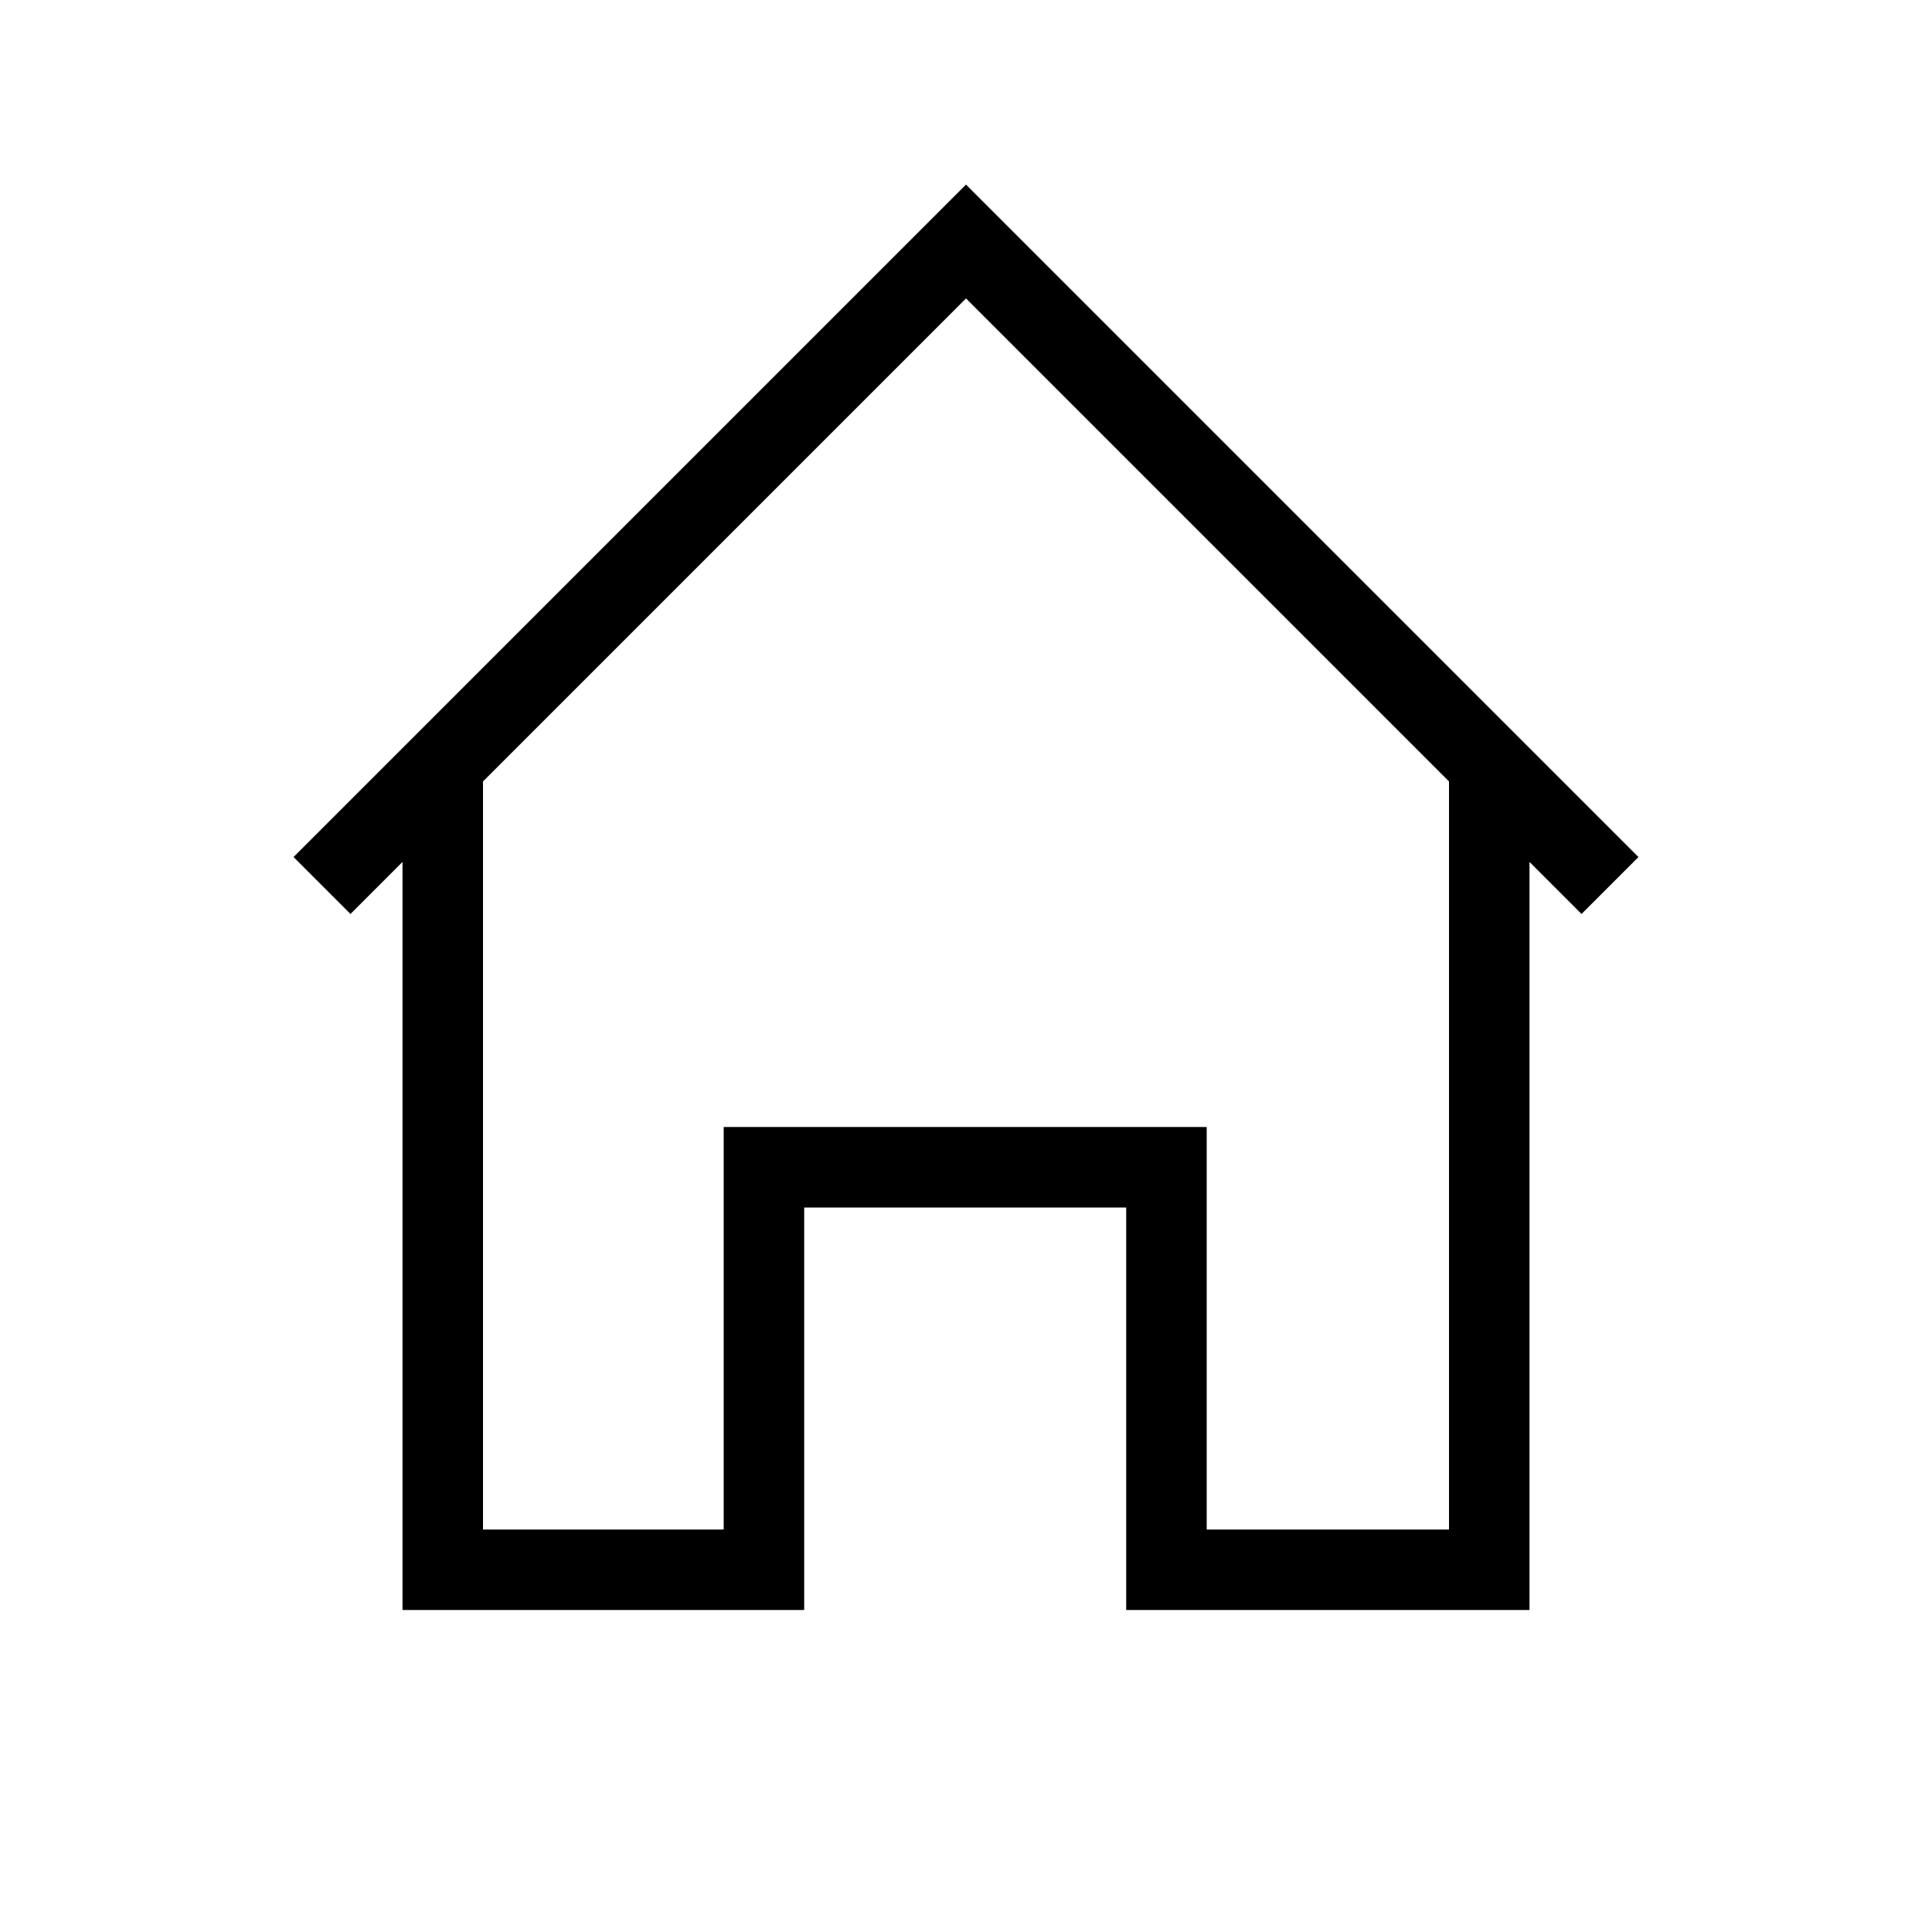
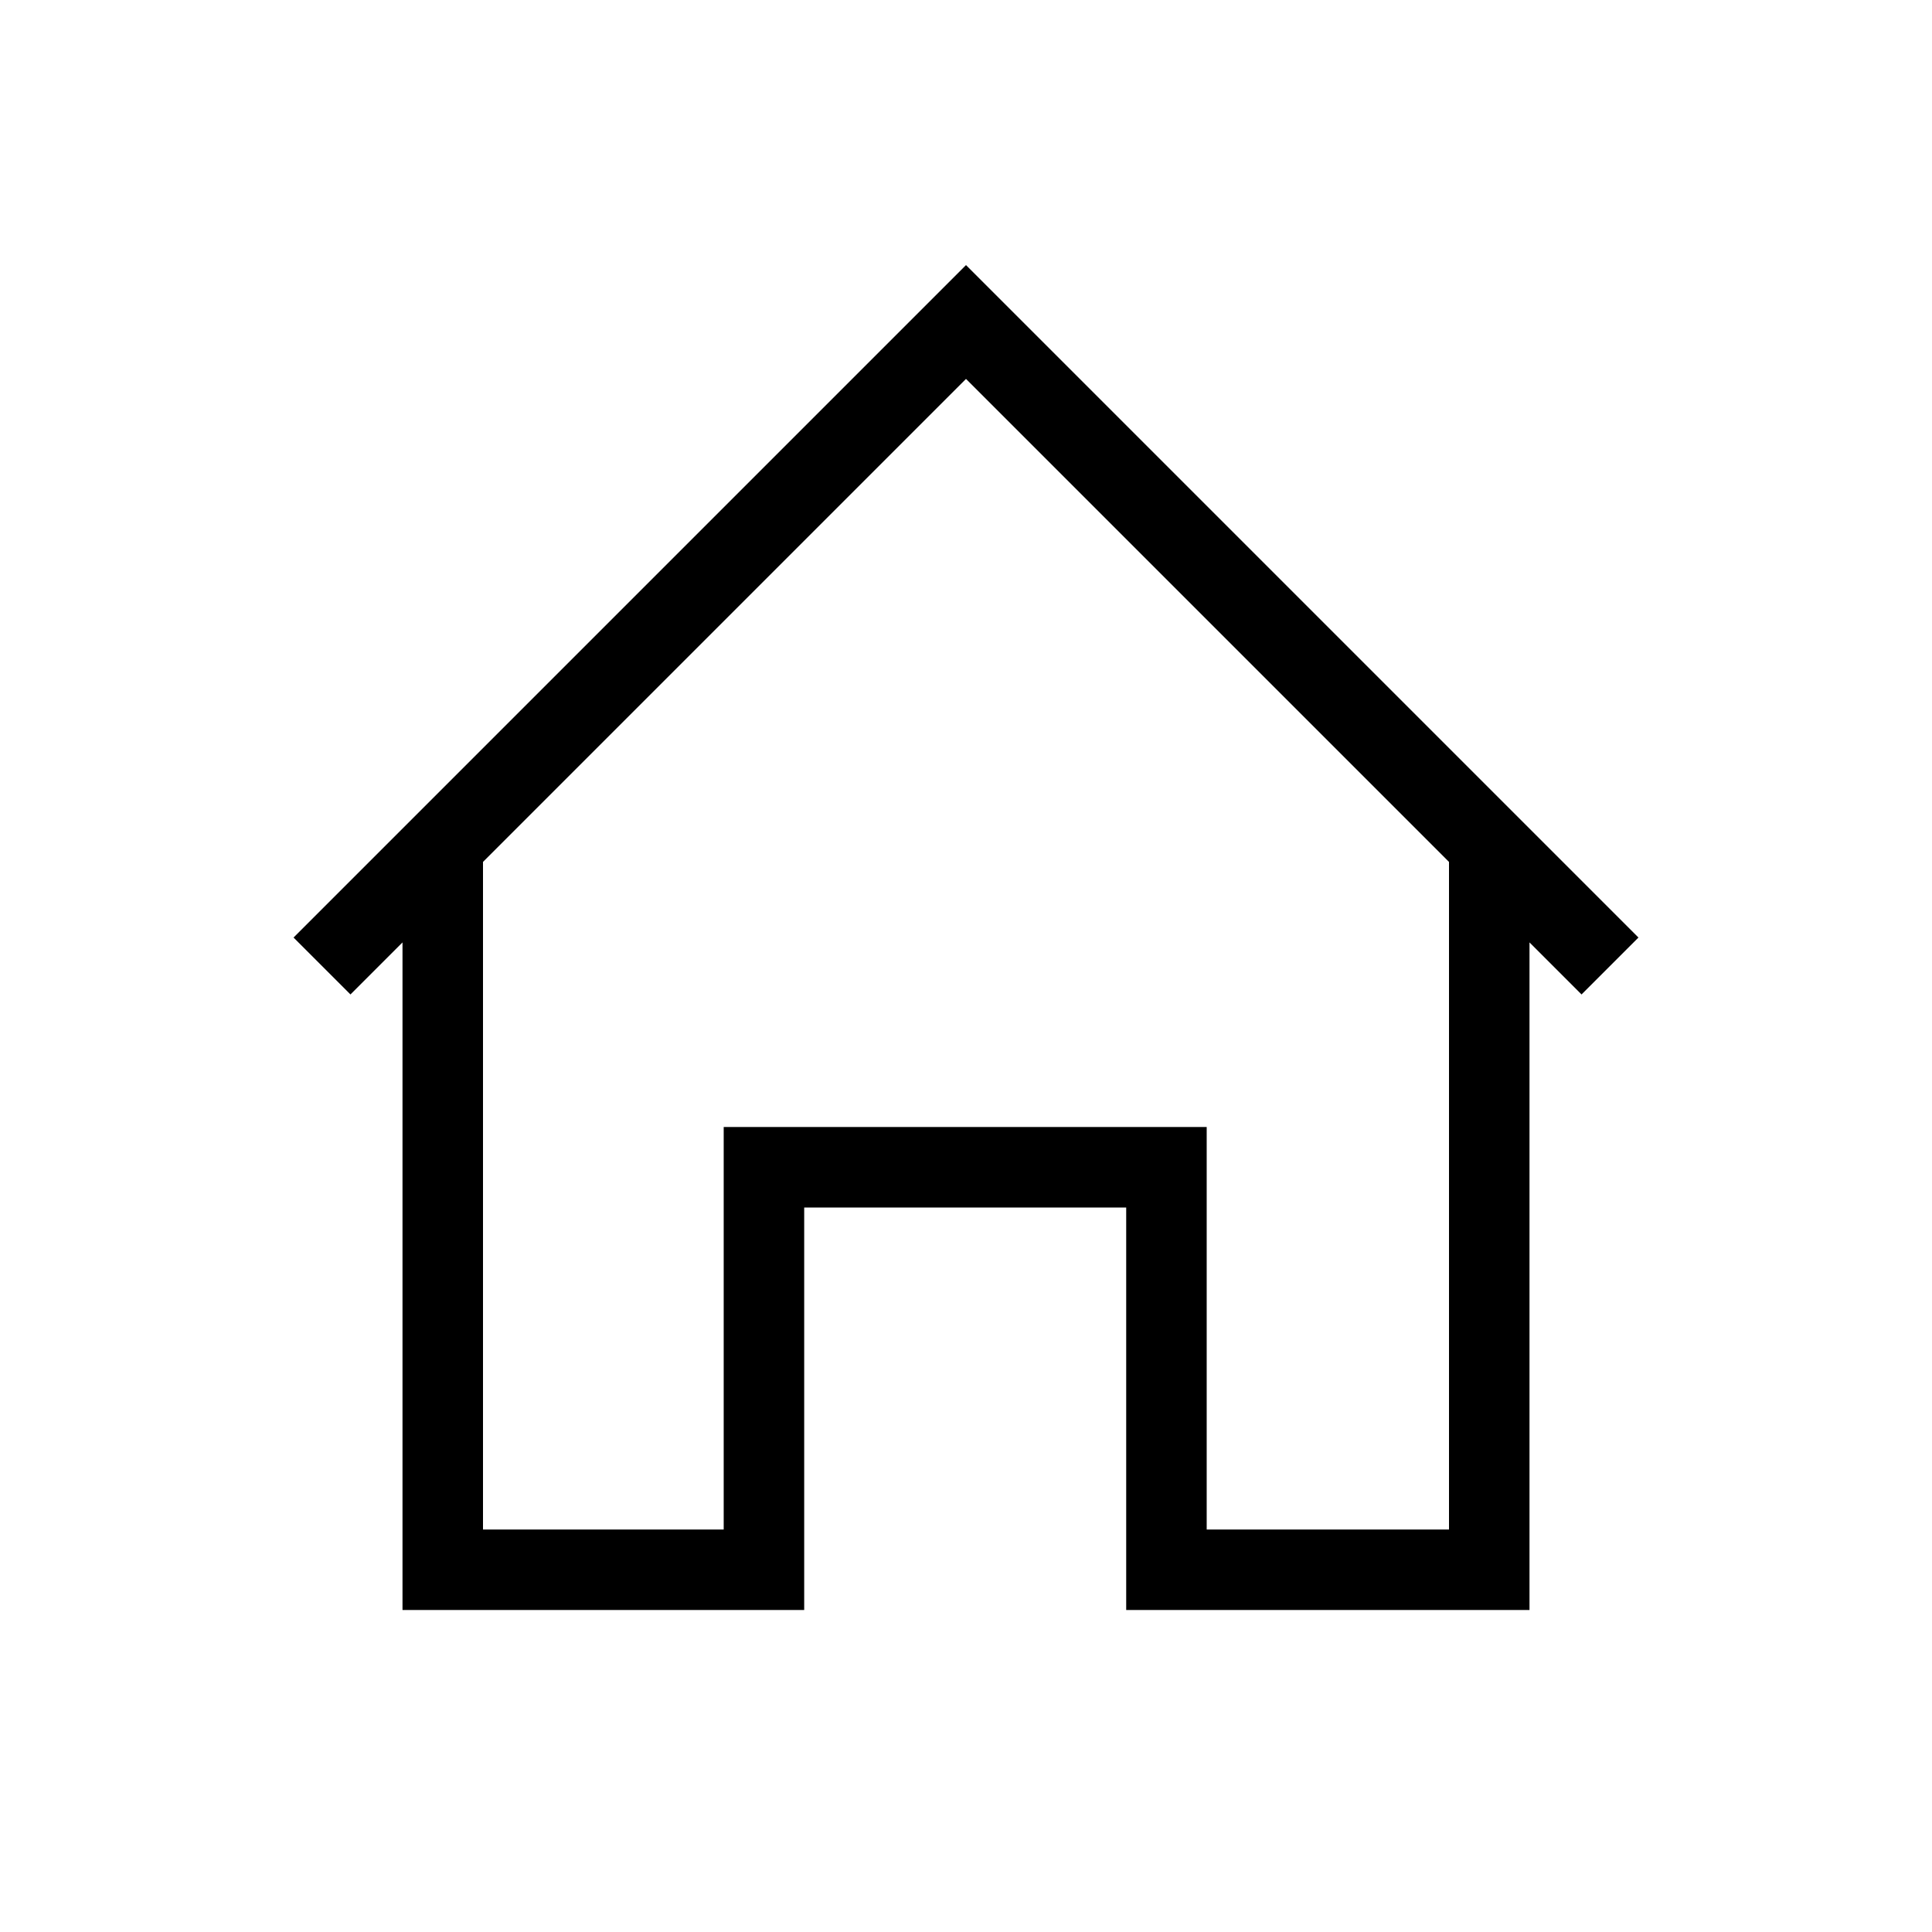
<svg xmlns="http://www.w3.org/2000/svg" width="24" height="24" viewBox="0 0 24 24">
-   <path fill="none" stroke="#000" d="M18.5,9.5 L18.5,19.5 L14.49,19.5 L14.49,14.5 L9.49,14.5 L9.49,19.5 L5.5,19.5 L5.5,9.5 M4,11 L12,3 L20,11" />
+   <path fill="none" stroke="#000" d="M18.5,10.5 L18.5,19.5 L14.49,19.5 L14.49,14.5 L9.49,14.5 L9.49,19.5 L5.5,19.5 L5.5,10.5 M4,12 L12,4 L20,12" />
</svg>
